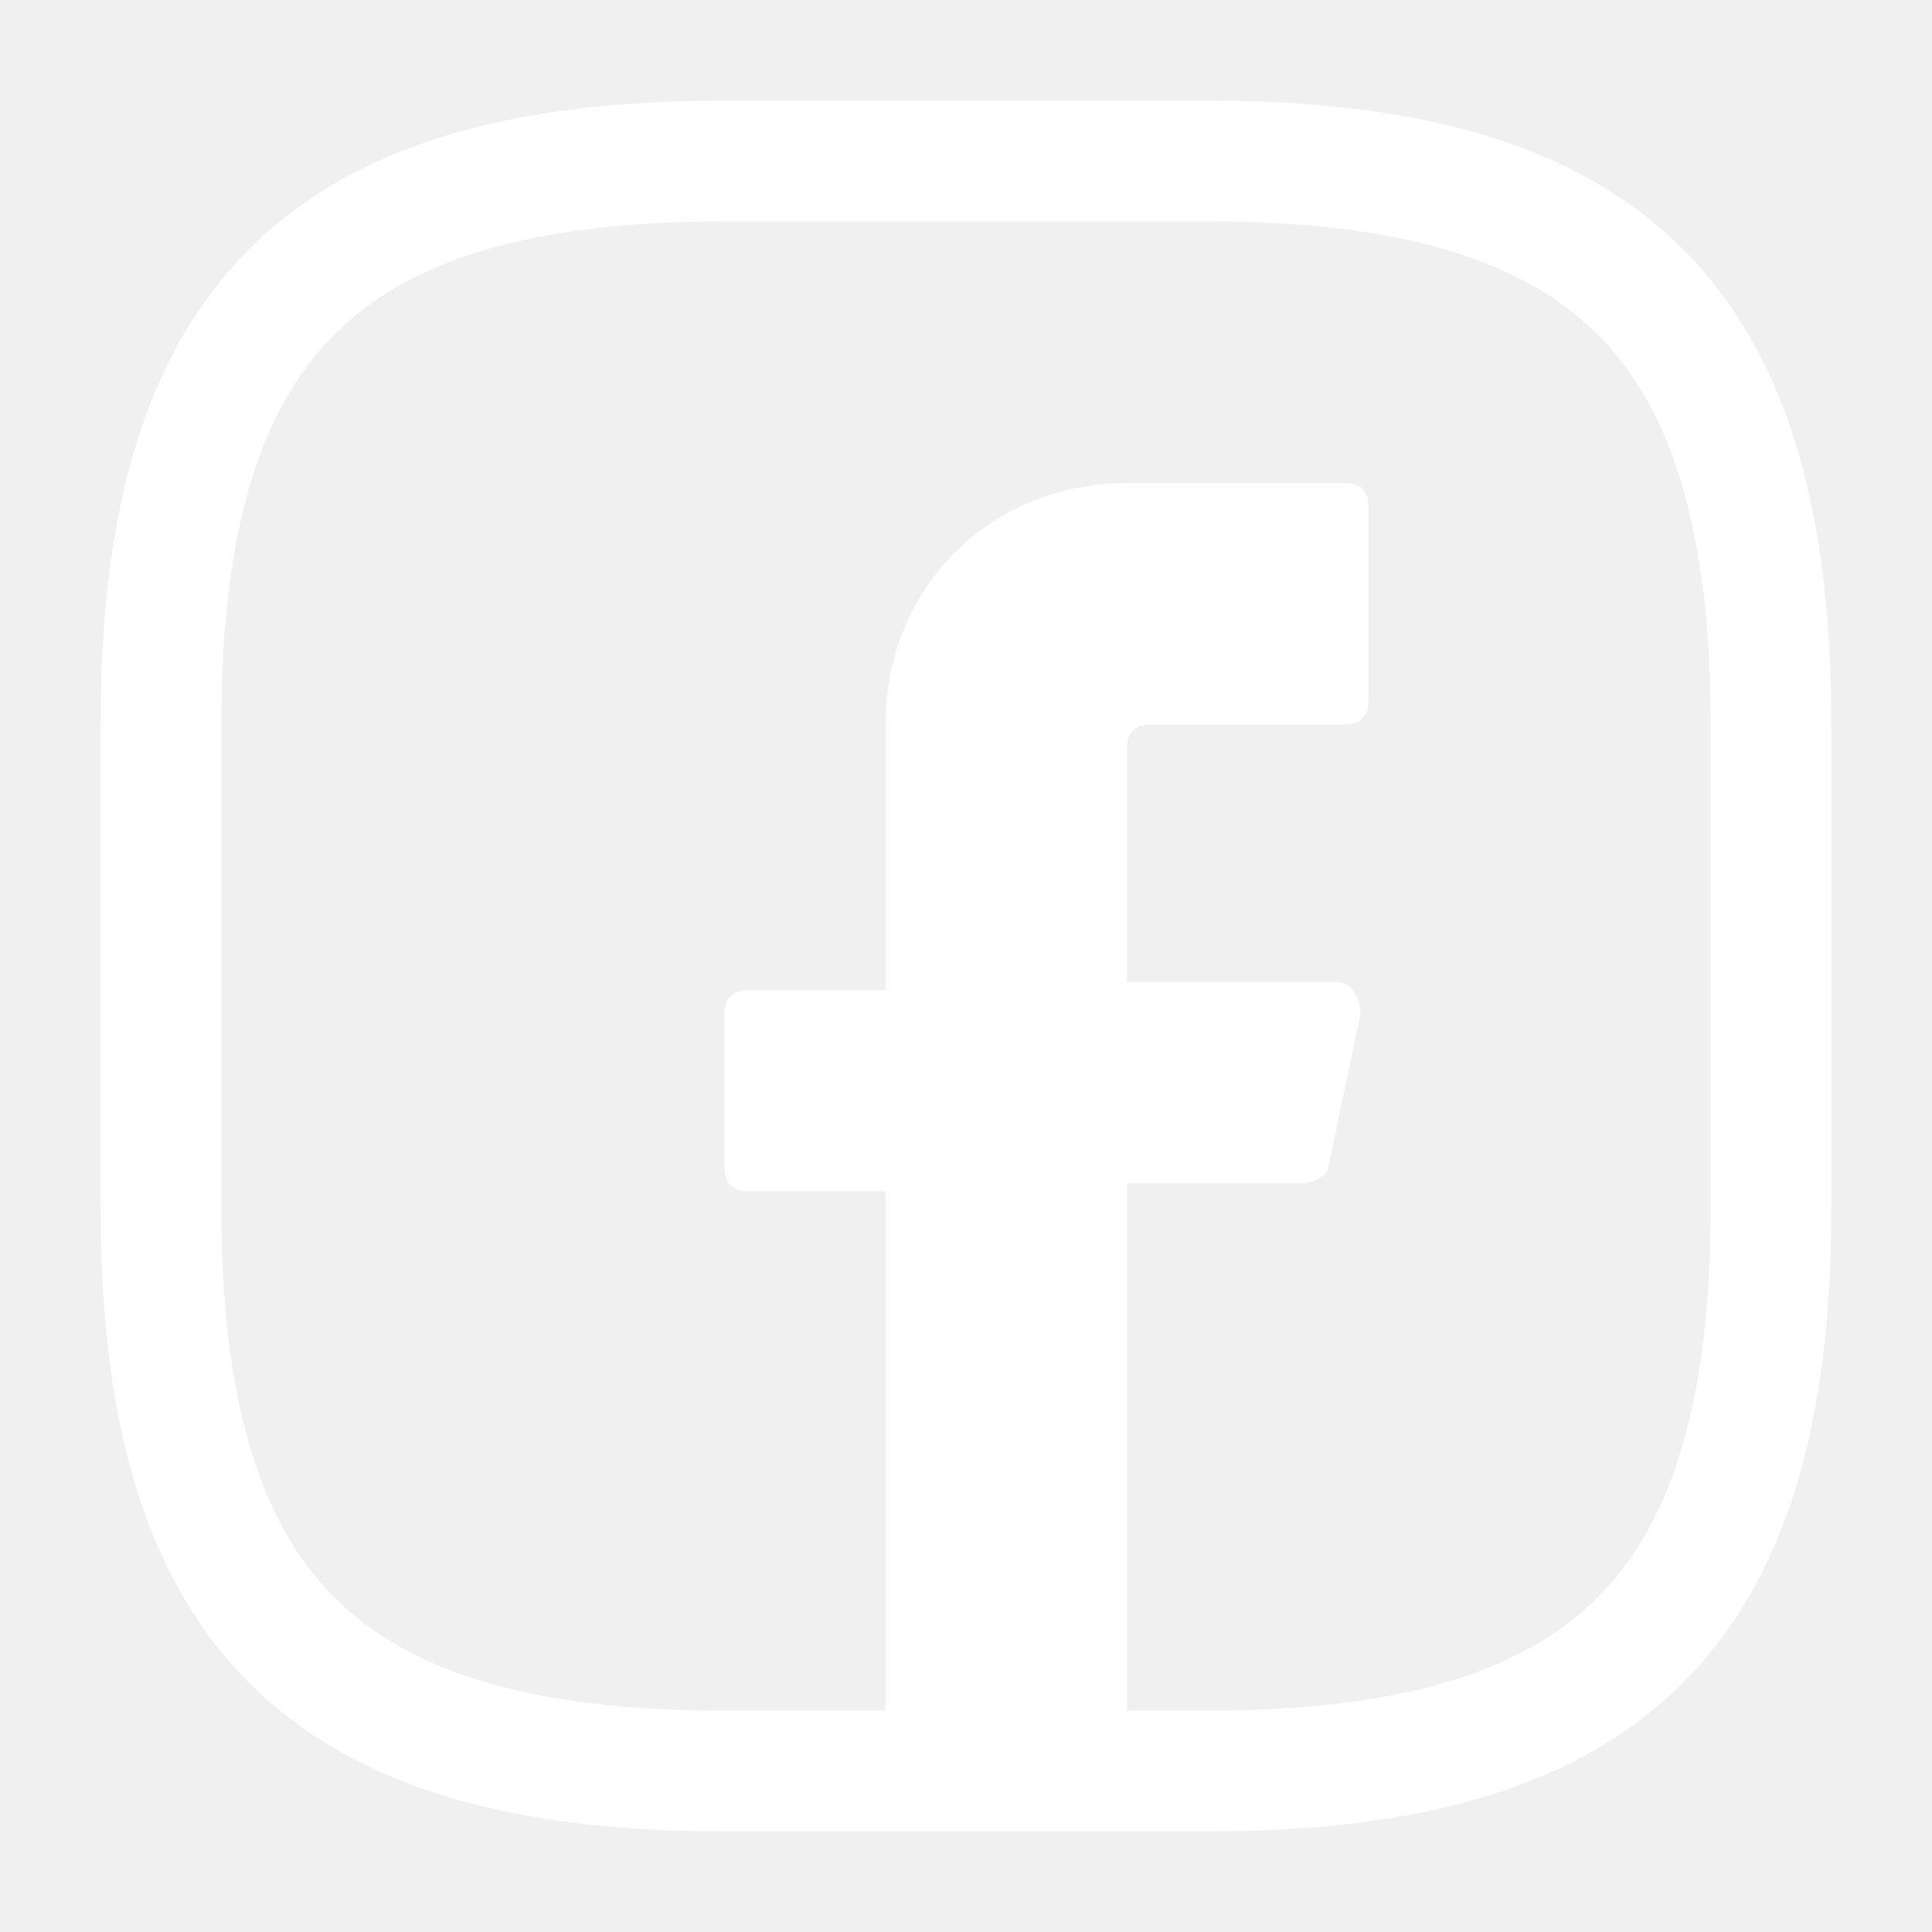
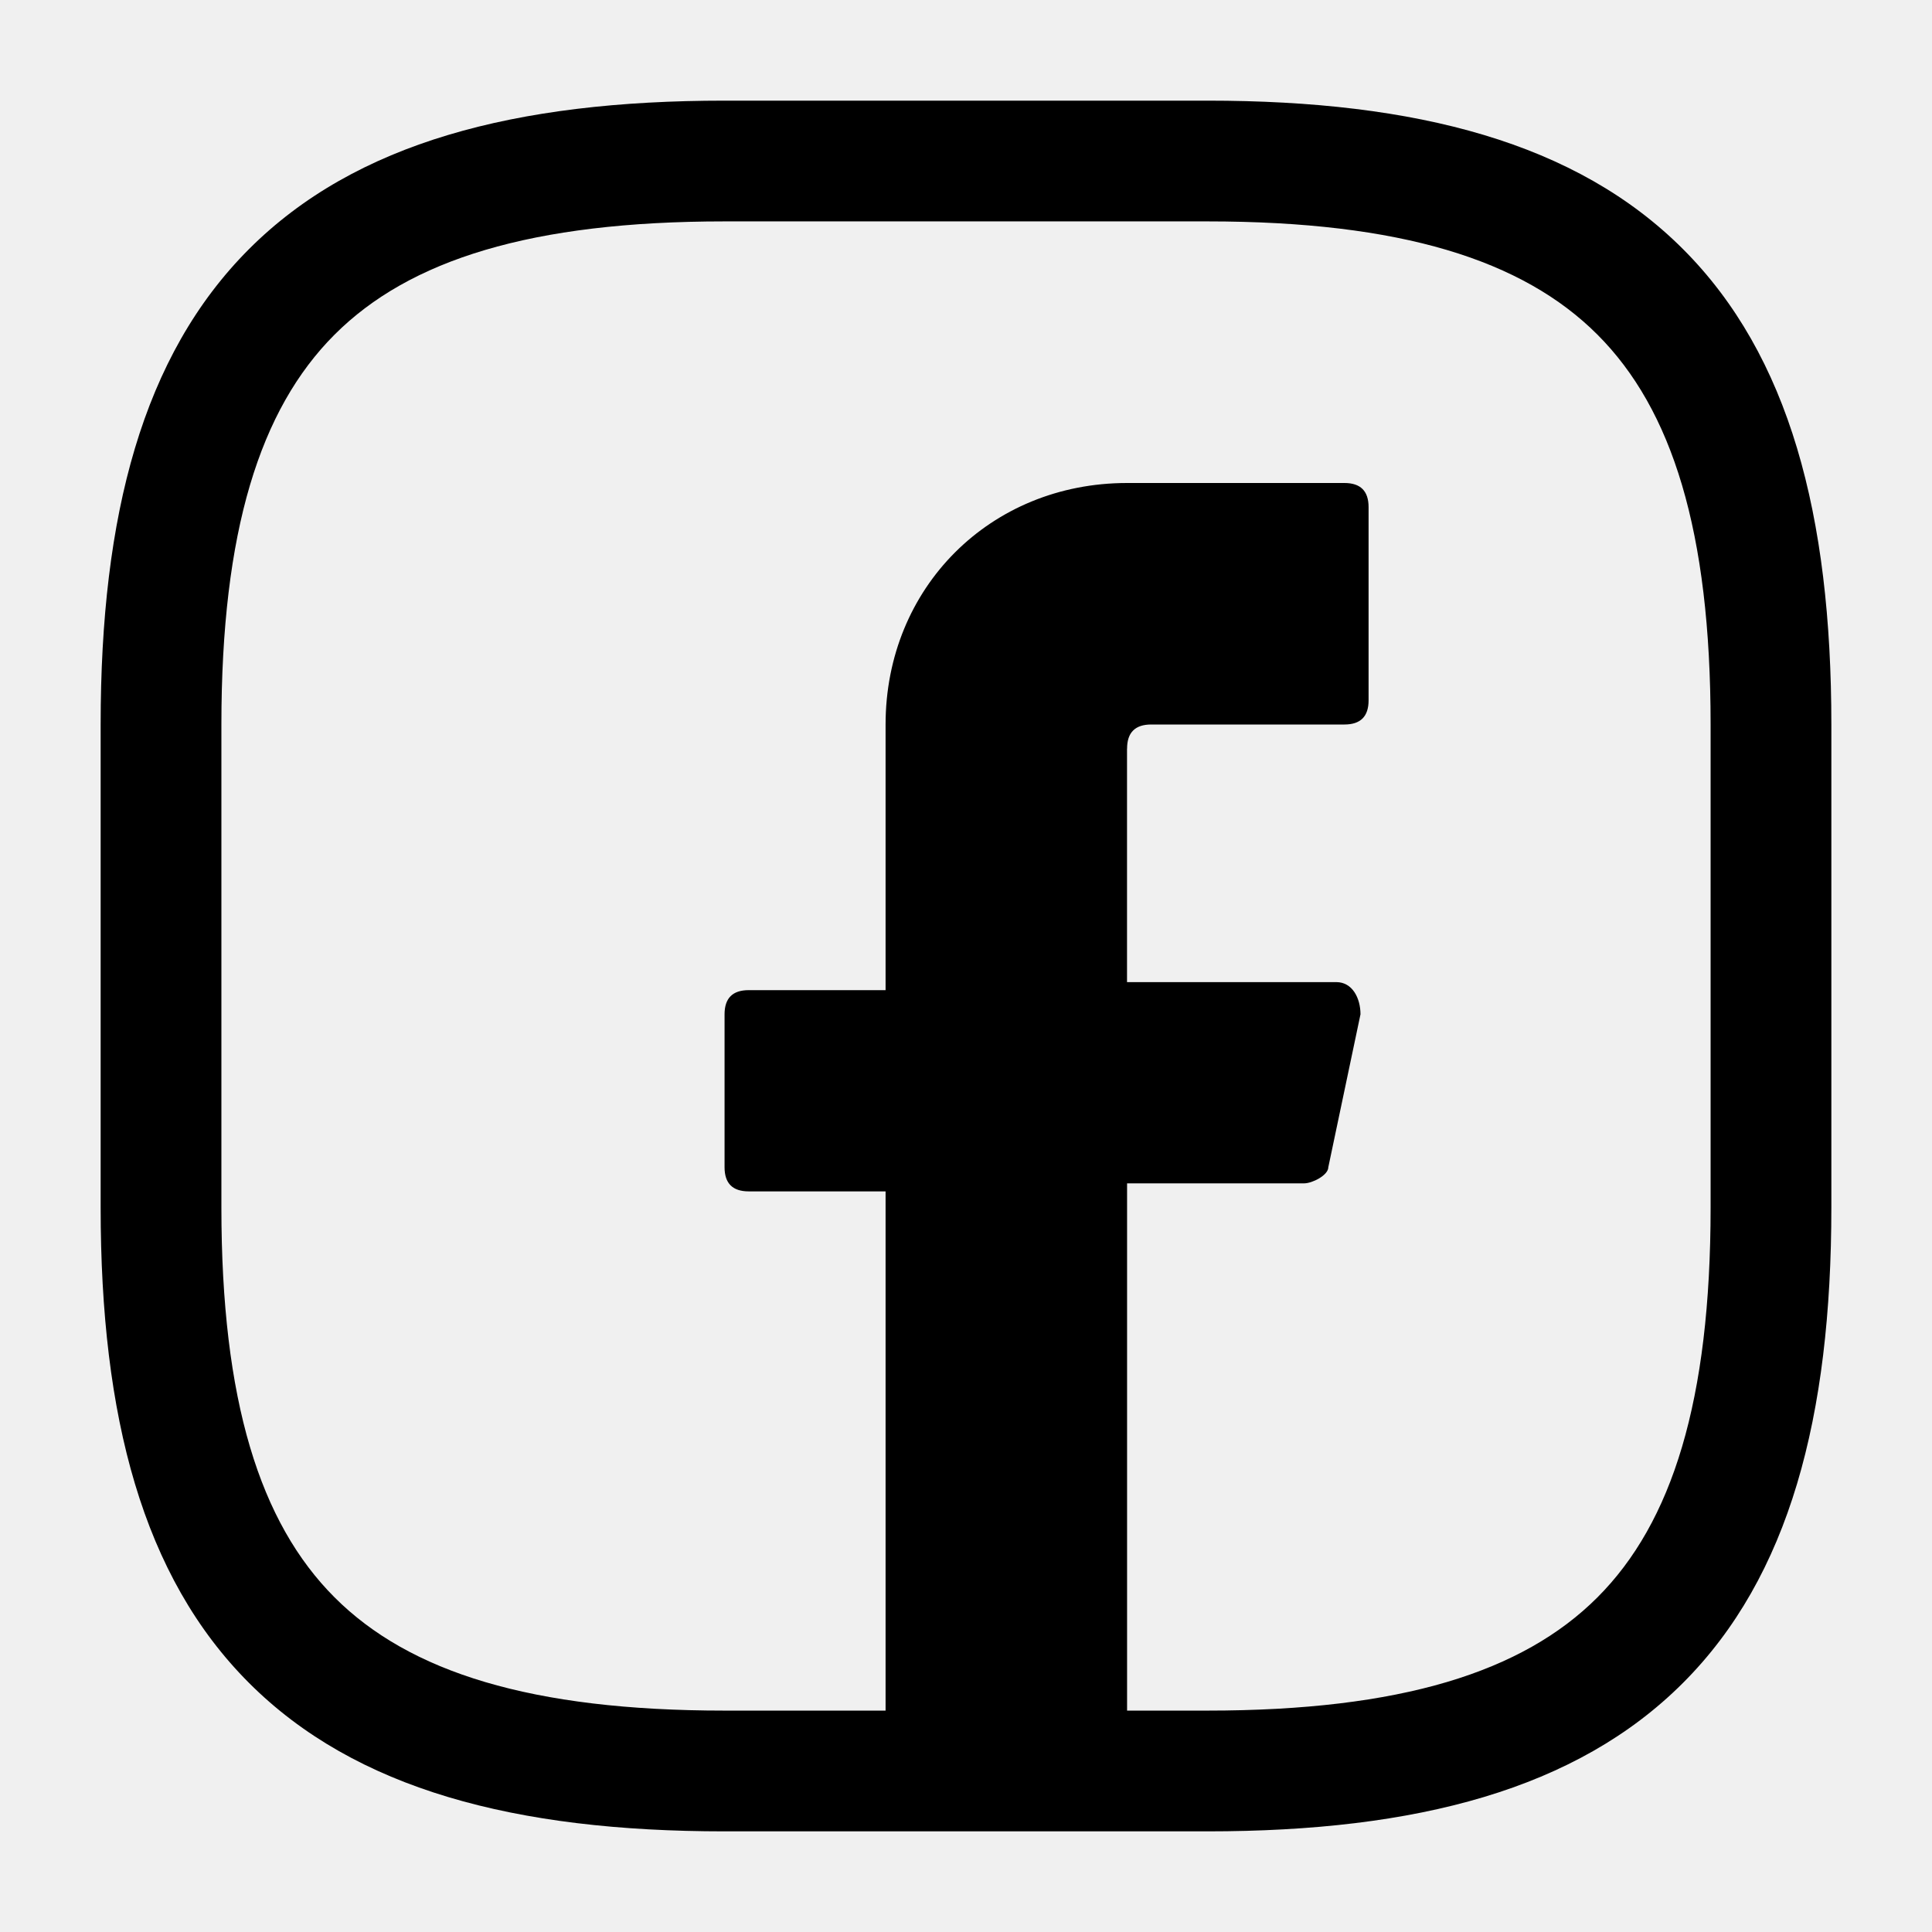
- <svg xmlns="http://www.w3.org/2000/svg" width="24" height="24" viewBox="0 0 24 24" fill="none">
-   <g id="vuesax/linear/facebook">
-     <g id="facebook">
-       <path id="Vector" d="M14 9.3V12.2H16.6C16.8 12.2 16.9 12.4 16.9 12.6L16.5 14.5C16.5 14.6 16.3 14.7 16.2 14.7H14V22H11V14.8H9.3C9.1 14.8 9 14.7 9 14.5V12.6C9 12.4 9.1 12.3 9.3 12.3H11V9C11 7.3 12.3 6 14 6H16.7C16.9 6 17 6.1 17 6.3V8.7C17 8.9 16.9 9 16.7 9H14.3C14.1 9 14 9.1 14 9.3Z" fill="white" />
-       <path id="Vector_2" d="M15 22H9C4 22 2 20 2 15V9C2 4 4 2 9 2H15C20 2 22 4 22 9V15C22 20 20 22 15 22Z" stroke="white" stroke-width="1.5" stroke-linecap="round" stroke-linejoin="round" />
-     </g>
-   </g>
+ <svg xmlns="http://www.w3.org/2000/svg" version="1.1" width="32" height="32" viewBox="0 0 32 32">
+   <path d="M18.667 12.4v3.867h3.467c0.267 0 0.4 0.267 0.4 0.533l-0.533 2.533c0 0.133-0.267 0.267-0.4 0.267h-2.933v9.733h-4v-9.6h-2.267c-0.267 0-0.4-0.133-0.4-0.4v-2.533c0-0.267 0.133-0.4 0.4-0.4h2.267v-4.4c0-2.267 1.733-4 4-4h3.6c0.267 0 0.4 0.133 0.4 0.4v3.2c0 0.267-0.133 0.4-0.4 0.4h-3.2c-0.267 0-0.4 0.133-0.4 0.4z" />
+   <path d="M12 1.667c-3.467 0-6.113 0.696-7.875 2.458s-2.458 4.408-2.458 7.875v8c0 3.467 0.696 6.113 2.458 7.875s4.408 2.458 7.875 2.458h8c3.467 0 6.113-0.696 7.875-2.458s2.458-4.408 2.458-7.875v-8c0-3.467-0.696-6.113-2.458-7.875s-4.408-2.458-7.875-2.458zM12 3.667h8c3.2 0 5.22 0.637 6.458 1.875s1.875 3.258 1.875 6.458v8c0 3.2-0.637 5.22-1.875 6.458s-3.258 1.875-6.458 1.875h-8c-3.2 0-5.22-0.637-6.458-1.875s-1.875-3.258-1.875-6.458v-8c0-3.2 0.637-5.22 1.875-6.458s3.258-1.875 6.458-1.875z" />
</svg>
